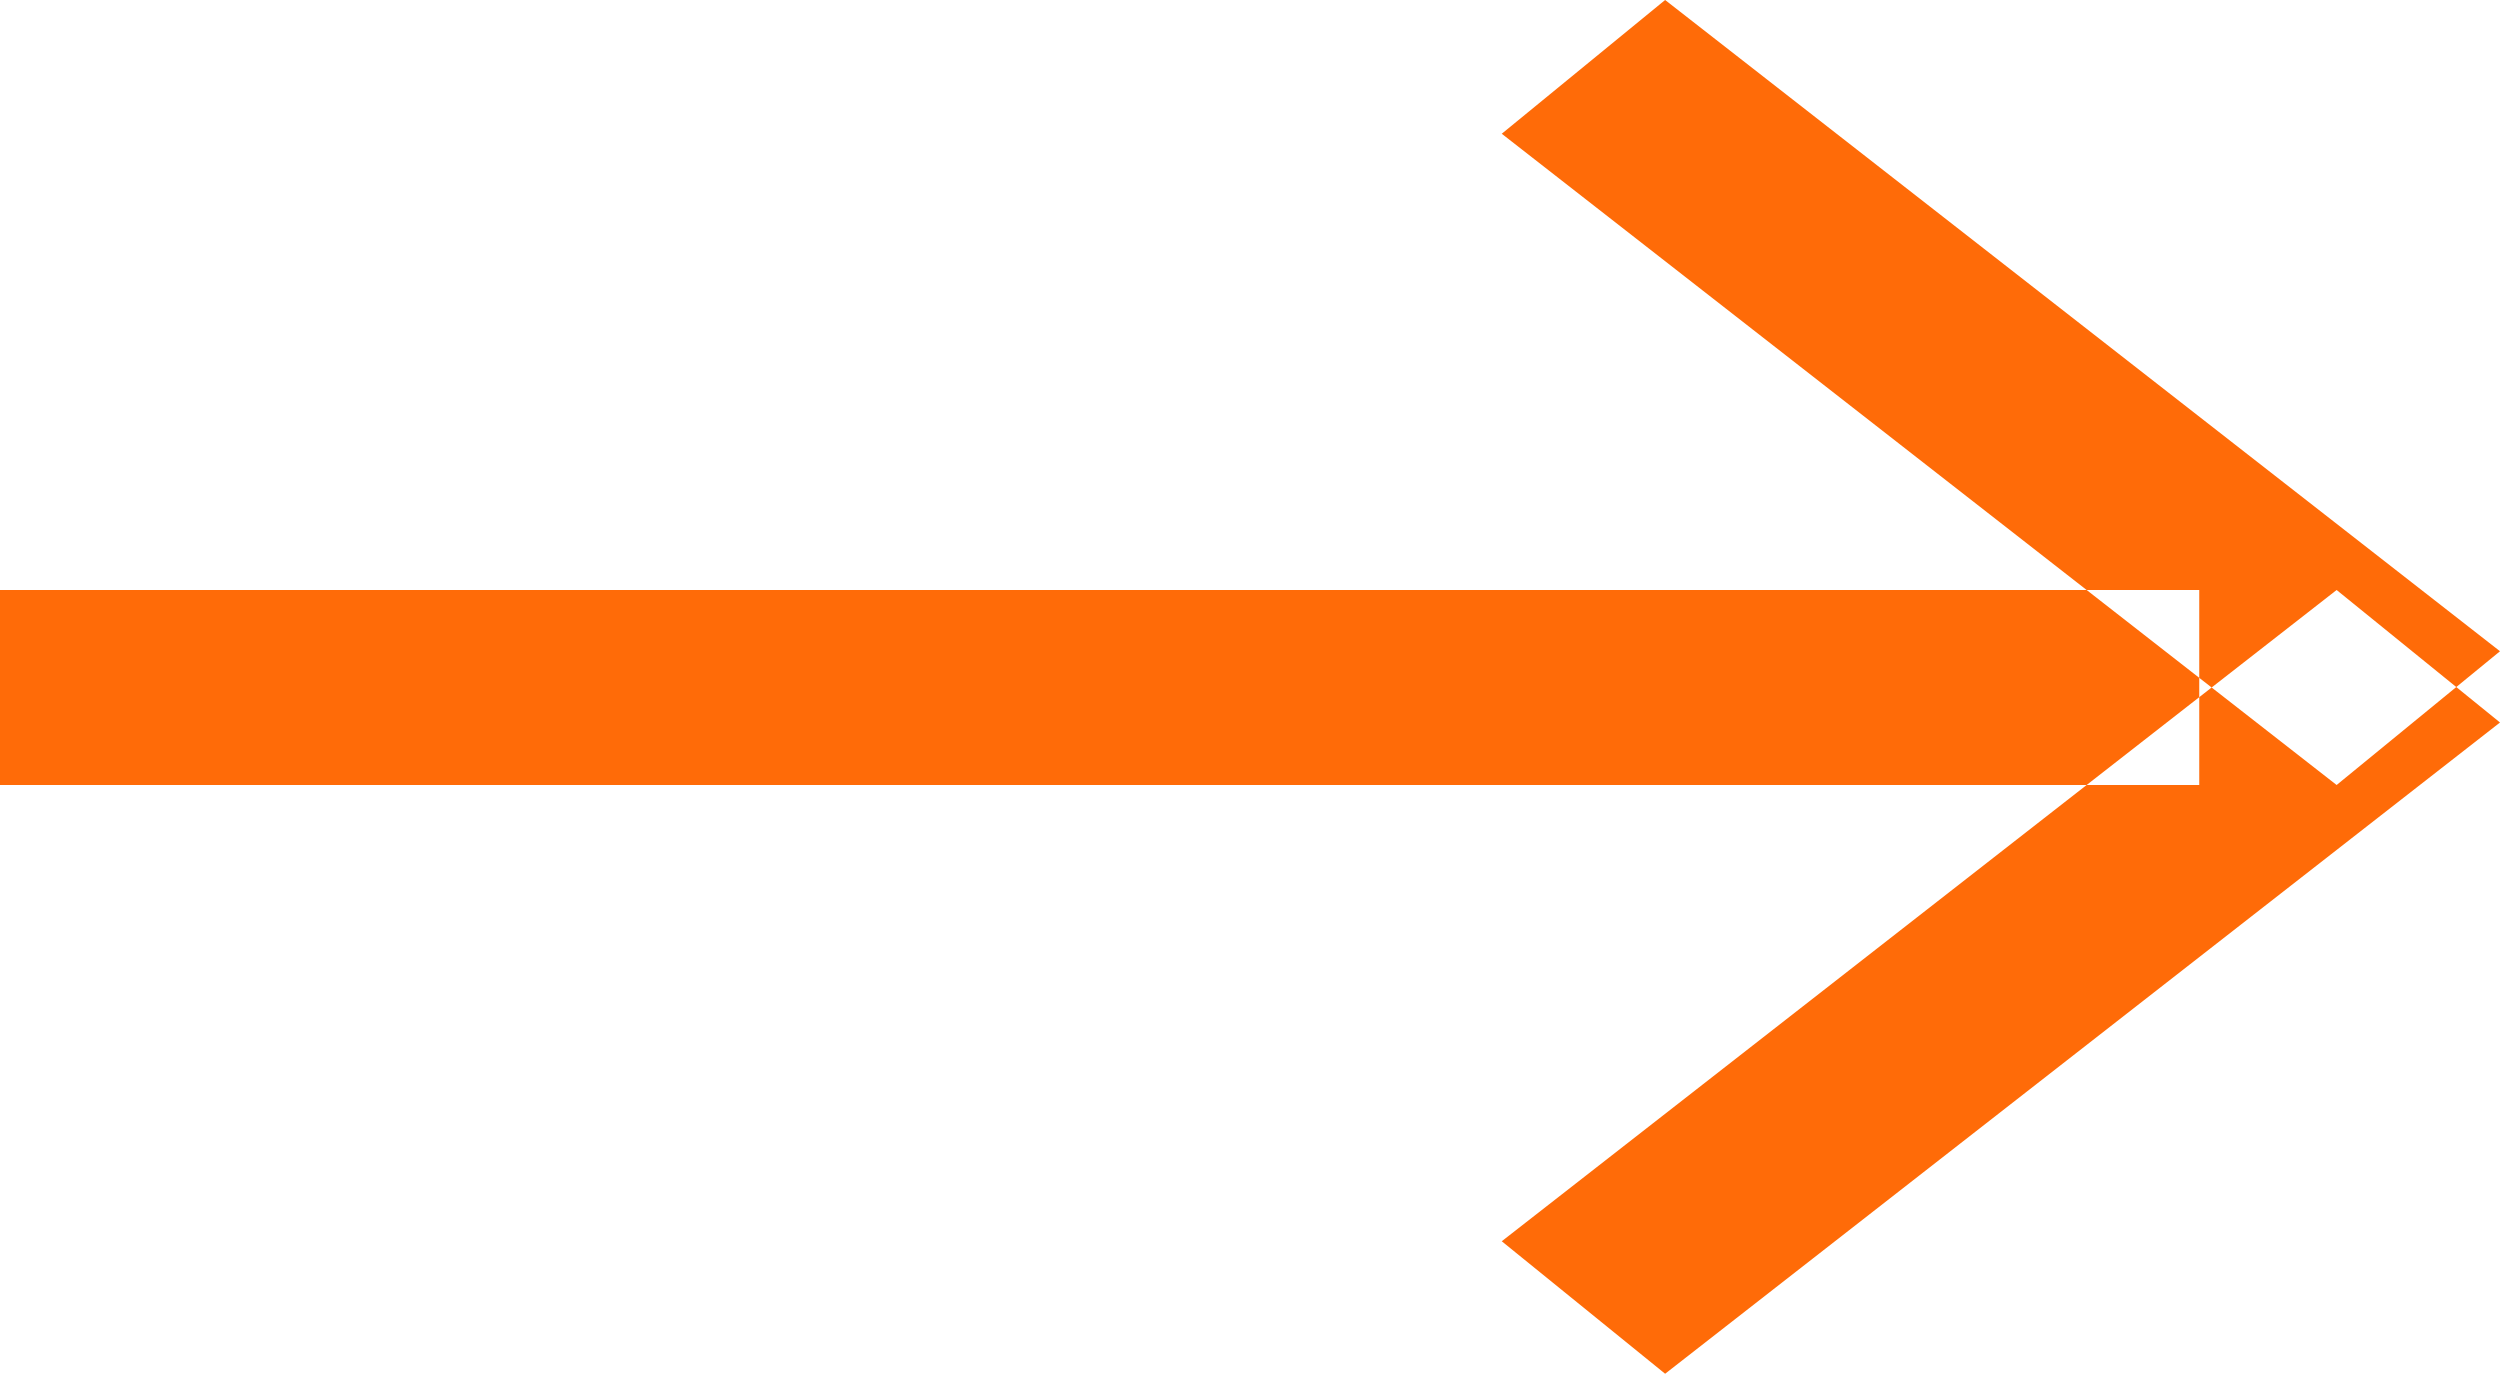
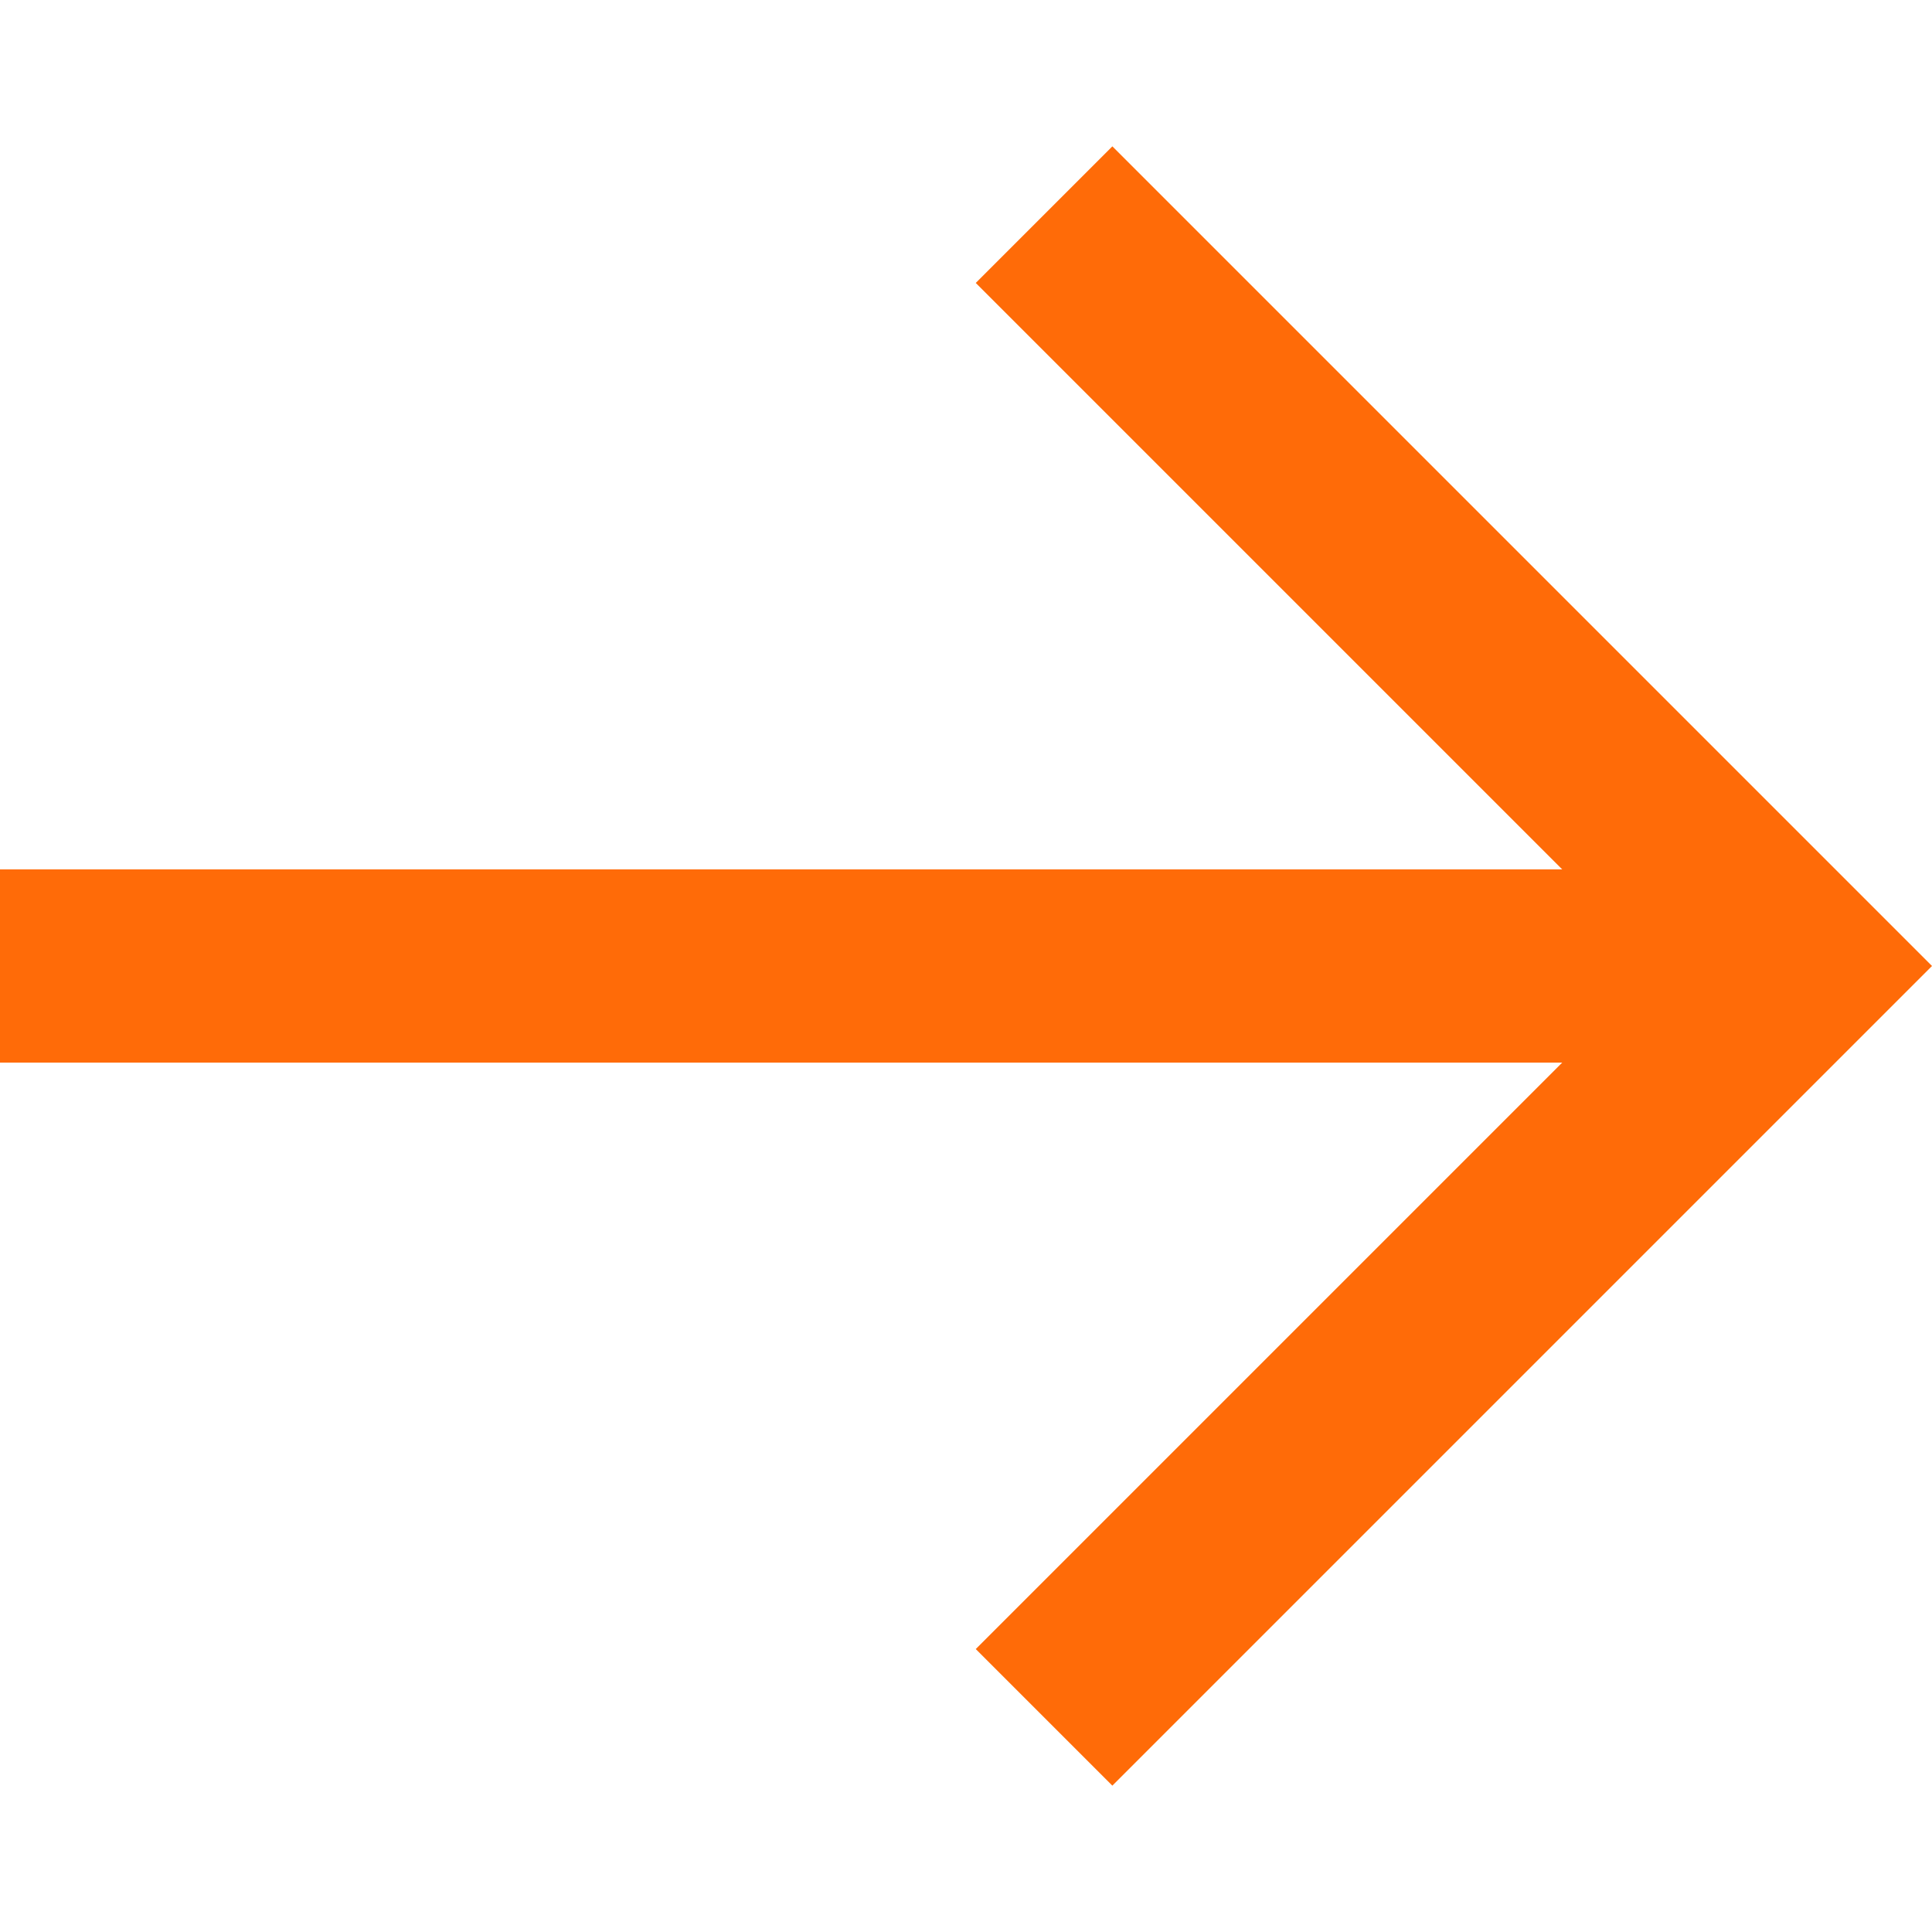
- <svg xmlns="http://www.w3.org/2000/svg" width="20" height="11" viewBox="0 0 20 11">
-   <defs>
-     <style>
-       .cls-1 {
-         fill: #ff6b08;
-         fill-rule: evenodd;
-       }
-     </style>
-   </defs>
-   <path id="Rectangle_1_copy_3" data-name="Rectangle 1 copy 3" class="cls-1" d="M280,7584.72h17.594v1.56H280v-1.56Zm13.321,6.27,6.679-5.21-1.307-1.06-6.679,5.21Zm0-10.99,6.679,5.21-1.307,1.07-6.679-5.21Z" transform="translate(-280 -7580)" />
+ <svg xmlns="http://www.w3.org/2000/svg" version="1.1" width="20" height="20" viewBox="0 0 20 20" fill="#ff6b08">
+   <path d="M16.172 9l-6.071-6.071 1.414-1.414 8.485 8.485-8.485 8.485-1.414-1.414 6.071-6.071h-16.172v-2z" />
</svg>
